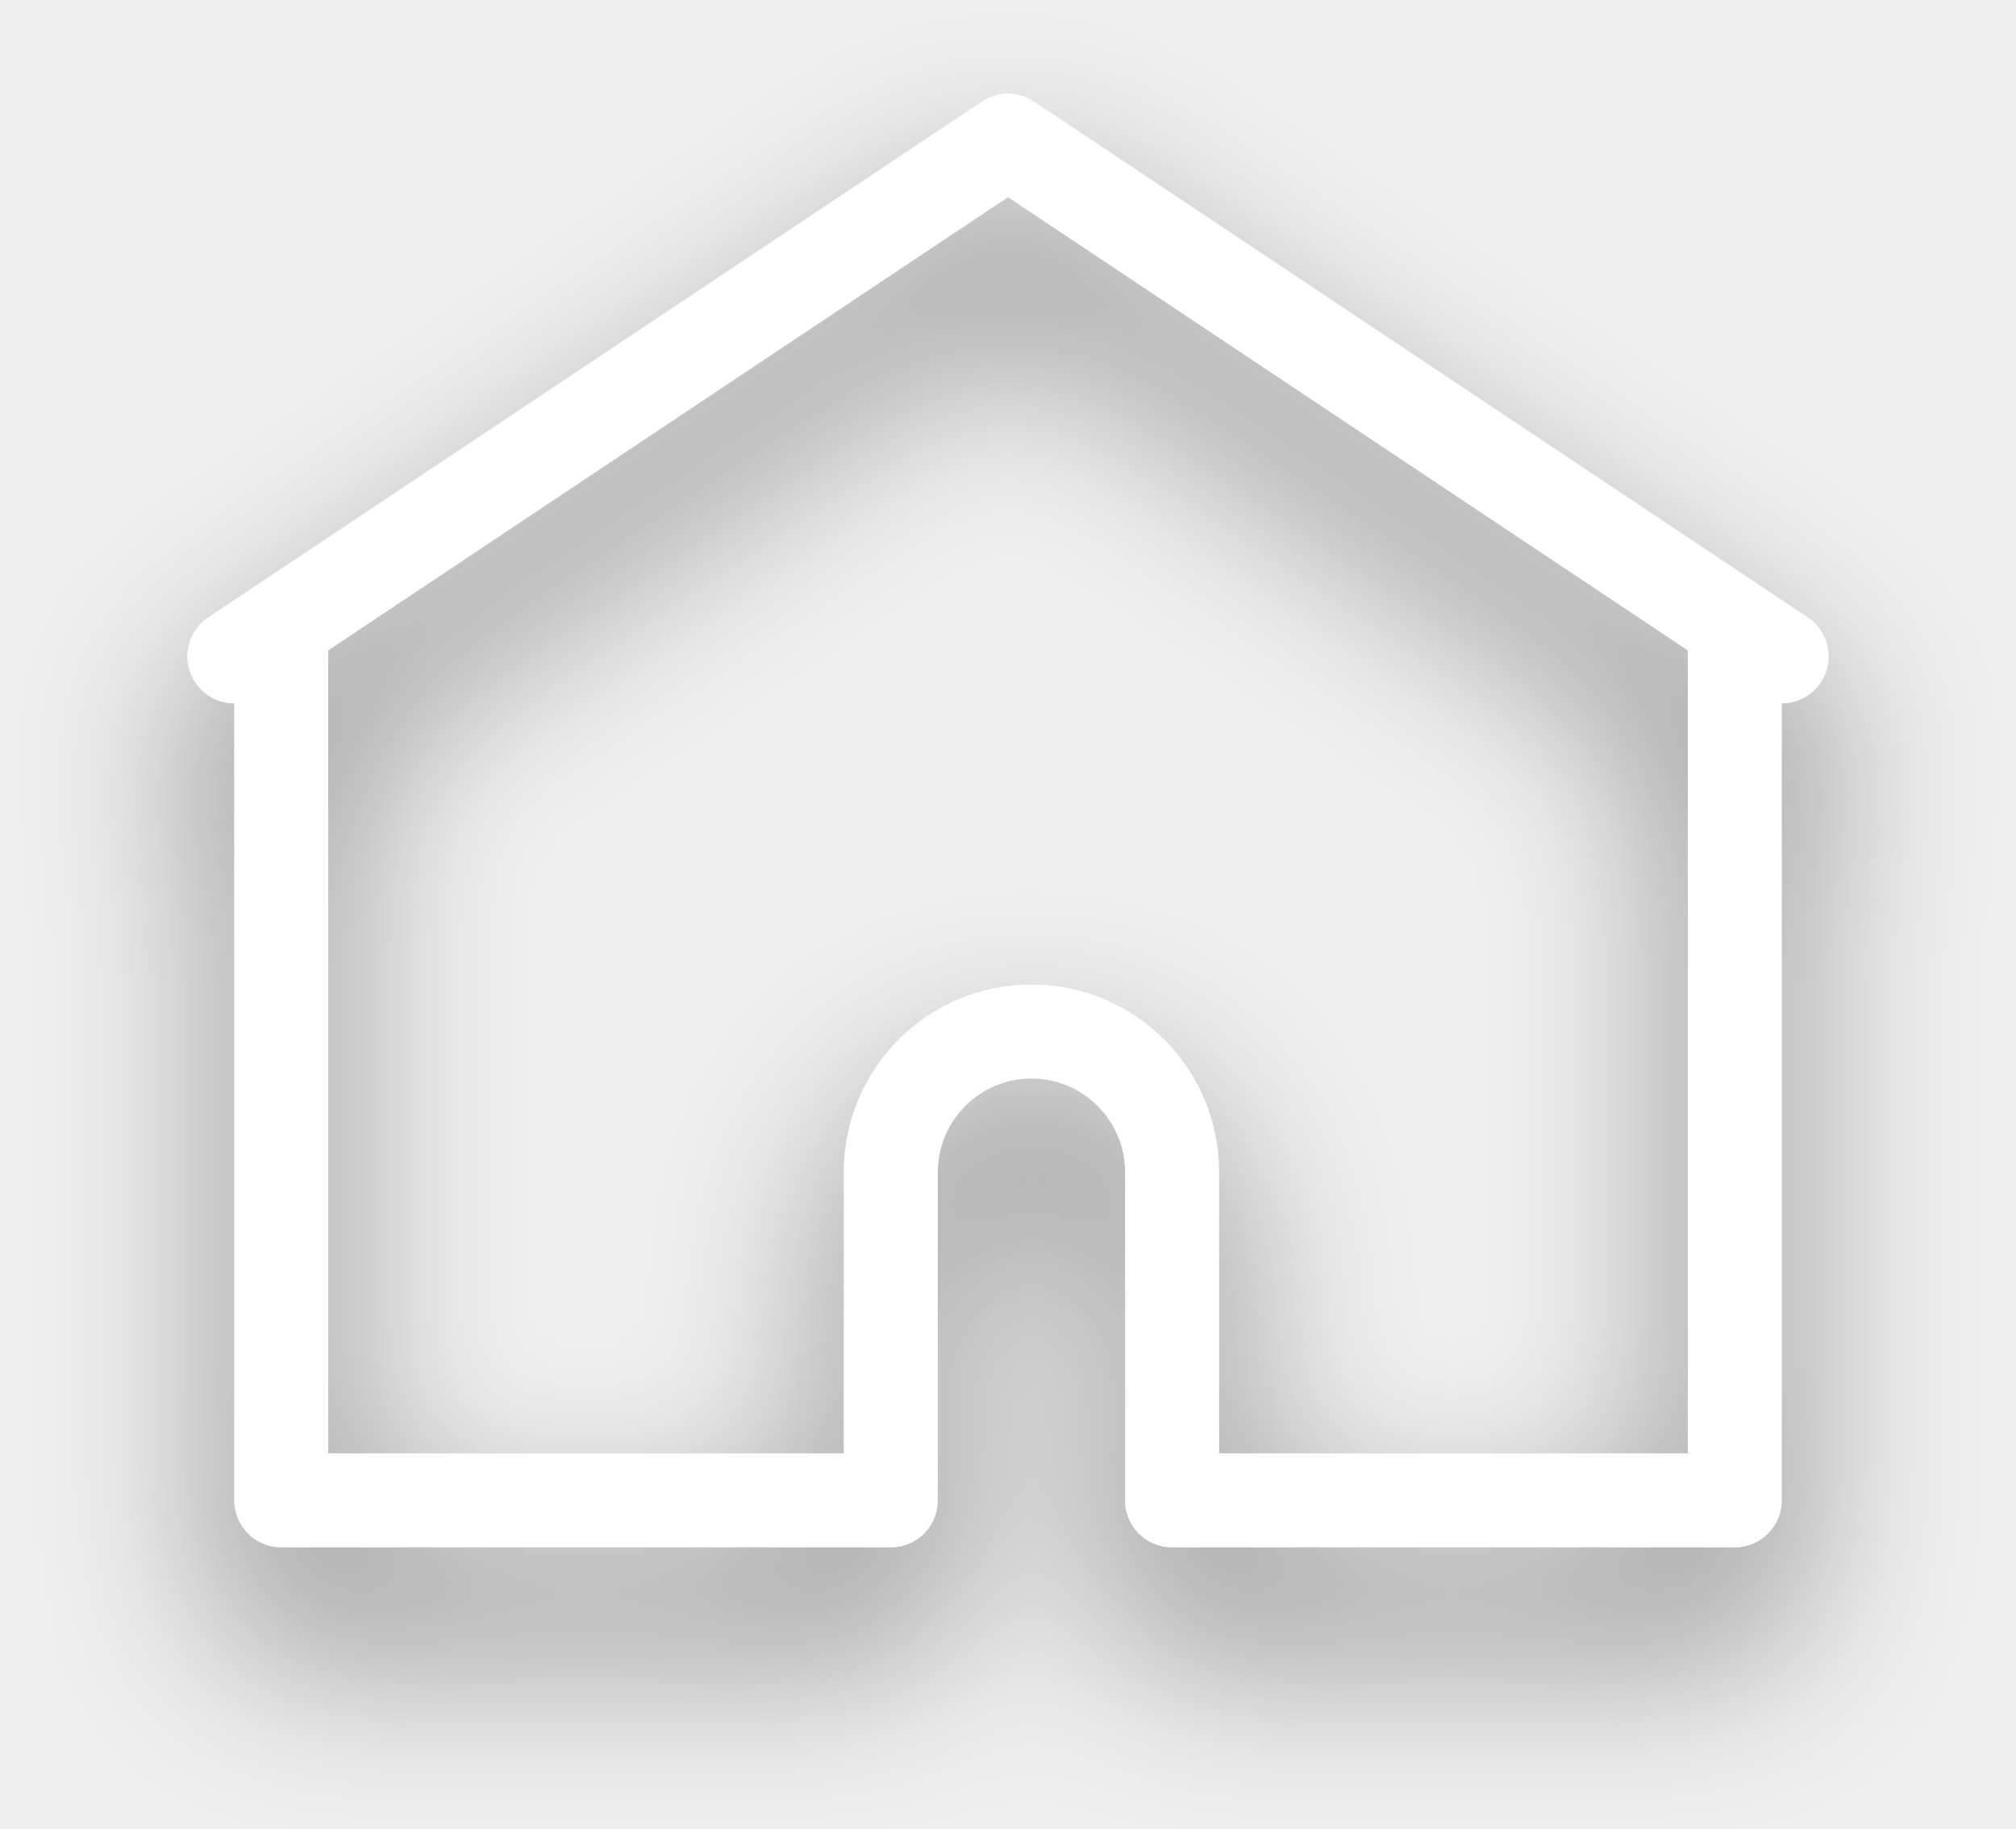
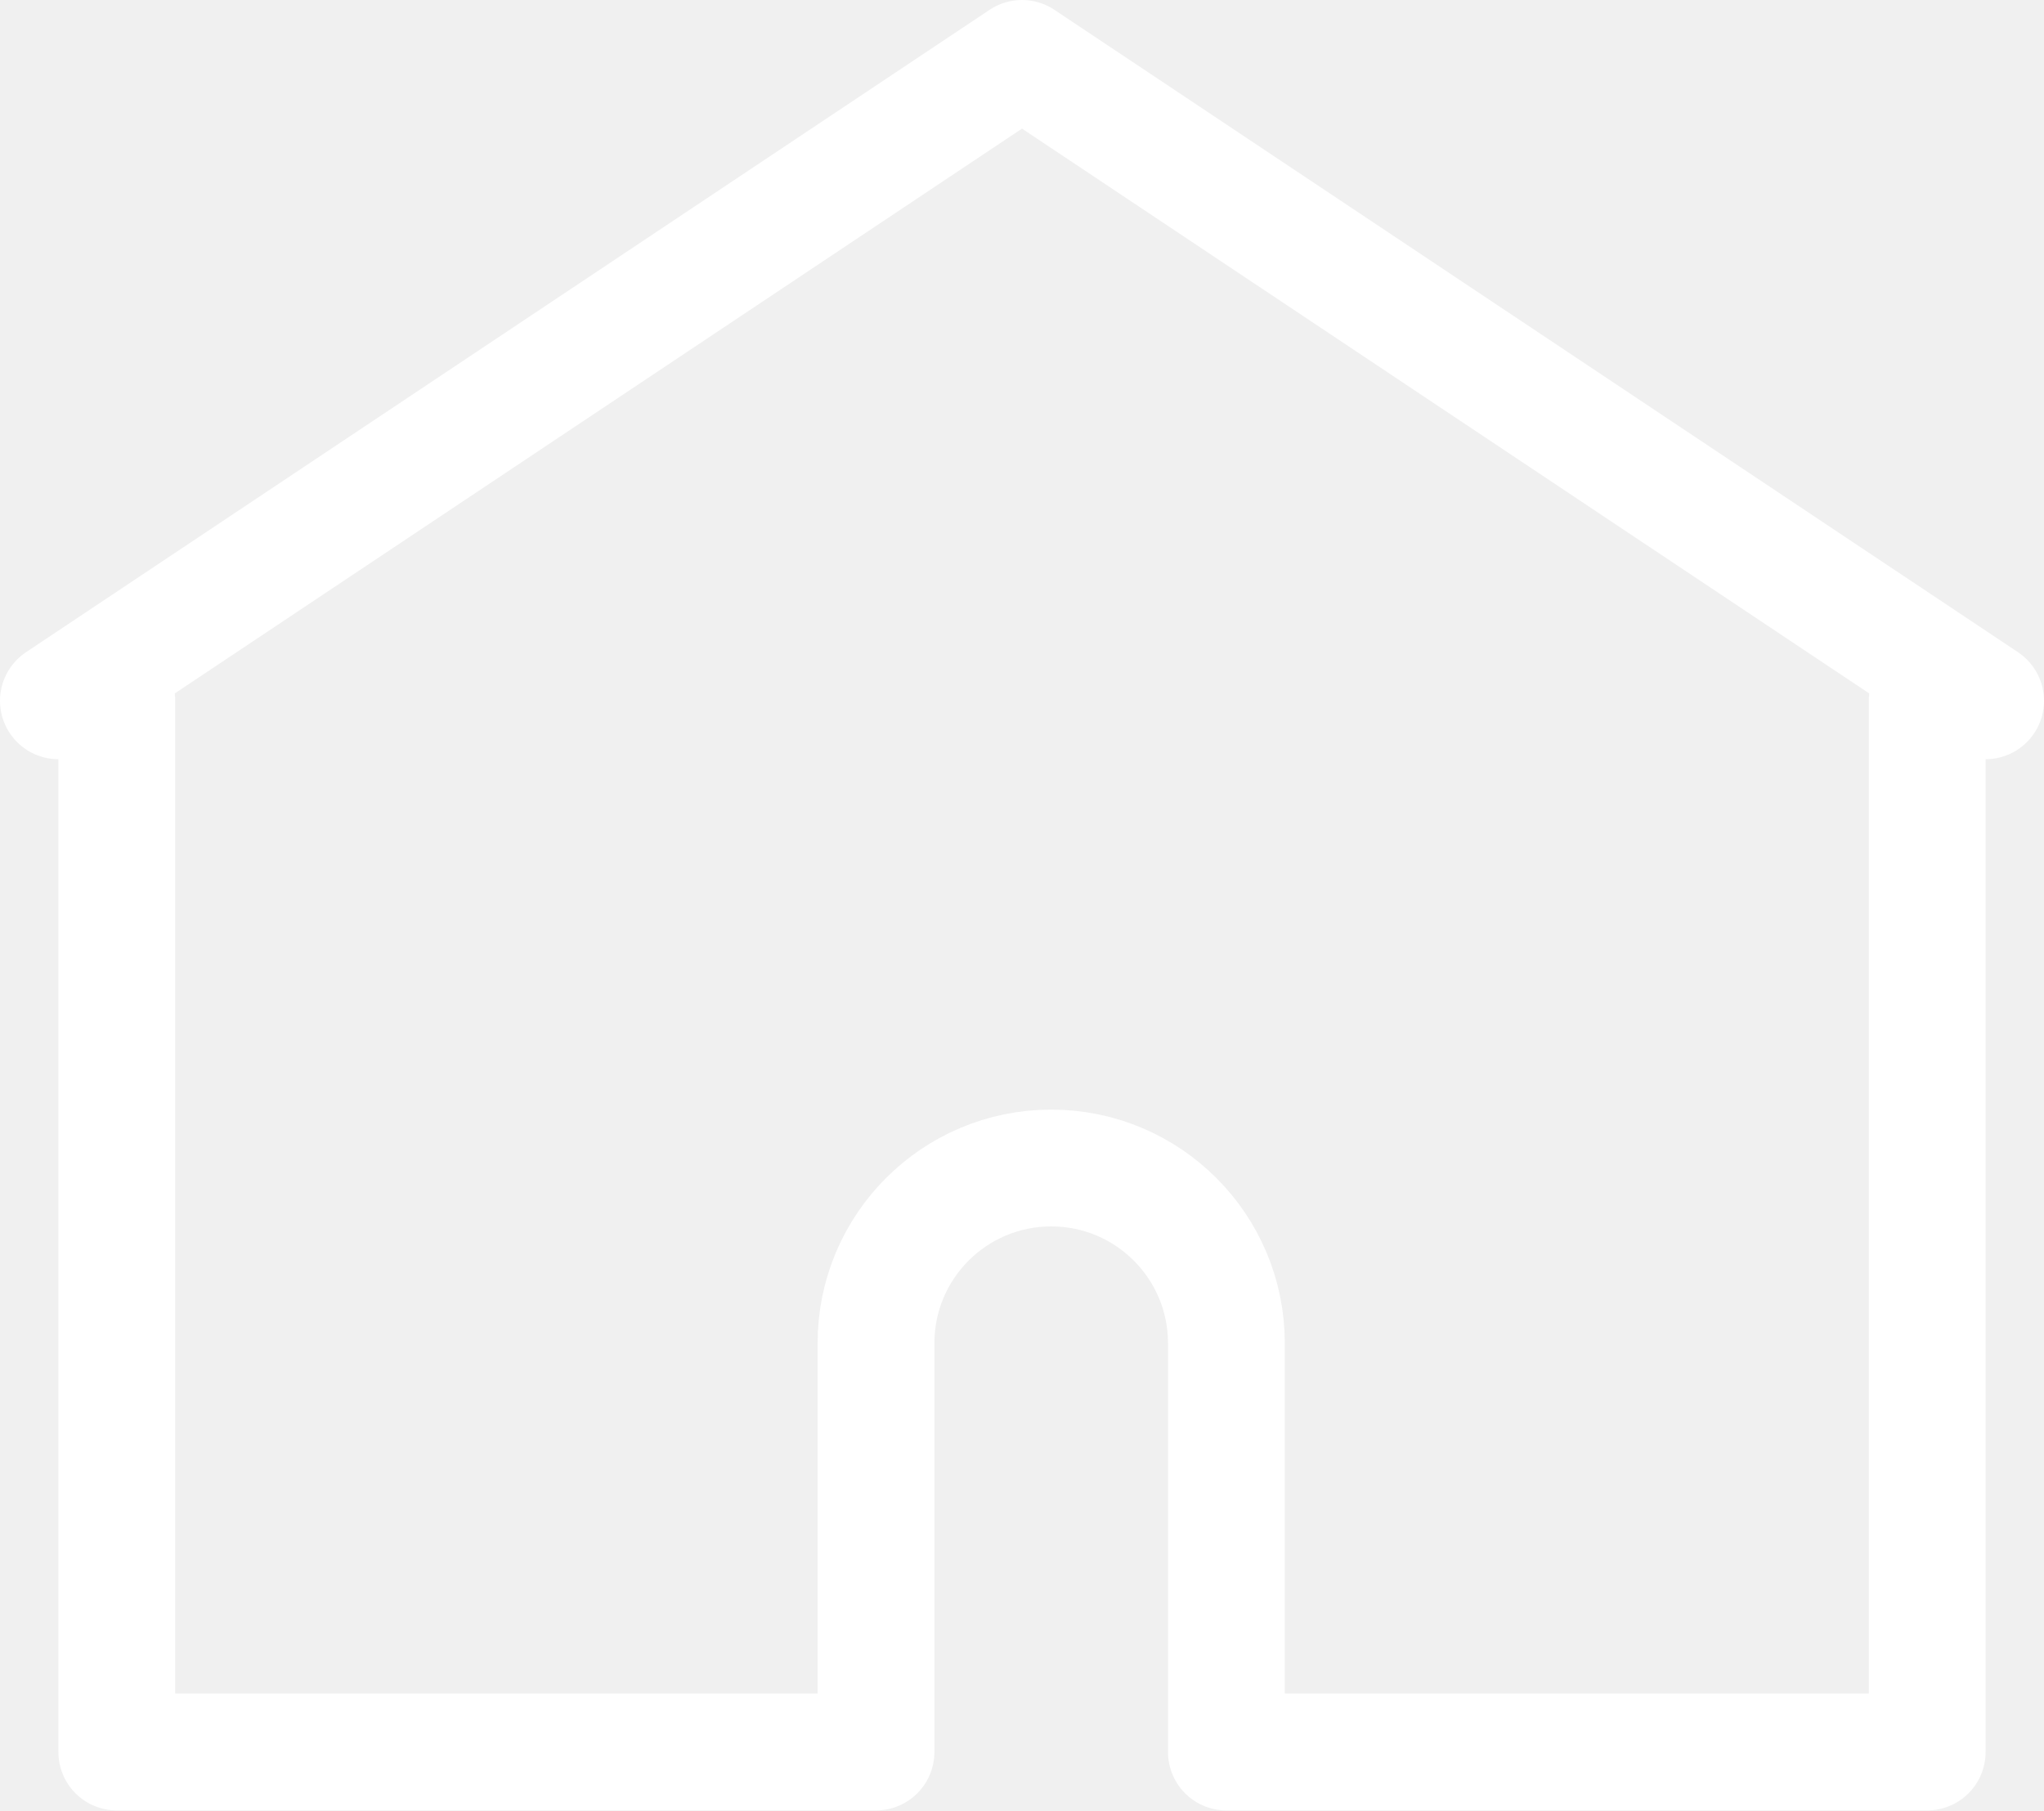
- <svg xmlns="http://www.w3.org/2000/svg" width="43px" height="39px" viewBox="0 0 43 39" version="1.1">
-   <defs>
-     <filter x="-39.4%" y="-44.8%" width="178.8%" height="189.7%" filterUnits="objectBoundingBox" id="filter-1">
-       <feOffset dx="0" dy="2" in="SourceAlpha" result="shadowOffsetOuter1" />
-       <feGaussianBlur stdDeviation="2" in="shadowOffsetOuter1" result="shadowBlurOuter1" />
-       <feColorMatrix values="0 0 0 0 0   0 0 0 0 0   0 0 0 0 0  0 0 0 0.5 0" type="matrix" in="shadowBlurOuter1" result="shadowMatrixOuter1" />
-       <feMerge>
-         <feMergeNode in="shadowMatrixOuter1" />
-         <feMergeNode in="SourceGraphic" />
-       </feMerge>
-     </filter>
-   </defs>
+ <svg xmlns="http://www.w3.org/2000/svg" width="35px" height="31px" viewBox="0 0 35 31" version="1.1">
  <g id="Page-1" stroke="none" stroke-width="1" fill="none" fill-rule="evenodd" stroke-linecap="round" stroke-linejoin="round">
-     <g id="Mobile" transform="translate(-50, -747)" stroke="#FFFFFF" stroke-width="2">
+     <g id="Mobile" transform="translate(-54, -749)" stroke="#FFFFFF" stroke-width="2">
      <g id="Footer" transform="translate(-19, 716)">
-         <g id="Group-11" filter="url(#filter-1)" transform="translate(74, 34)">
+         <g id="Group-11" transform="translate(74, 34)">
          <polyline id="Path" points="0 11 16.5 0 16.5 0 33 11" />
          <path d="M32,11 L32,29 L20,29 L20,22 C20,20.343 18.657,19 17,19 C15.343,19 14,20.343 14,22 L14,29 L1,29 L1,11" id="Path" />
        </g>
      </g>
    </g>
  </g>
</svg>
